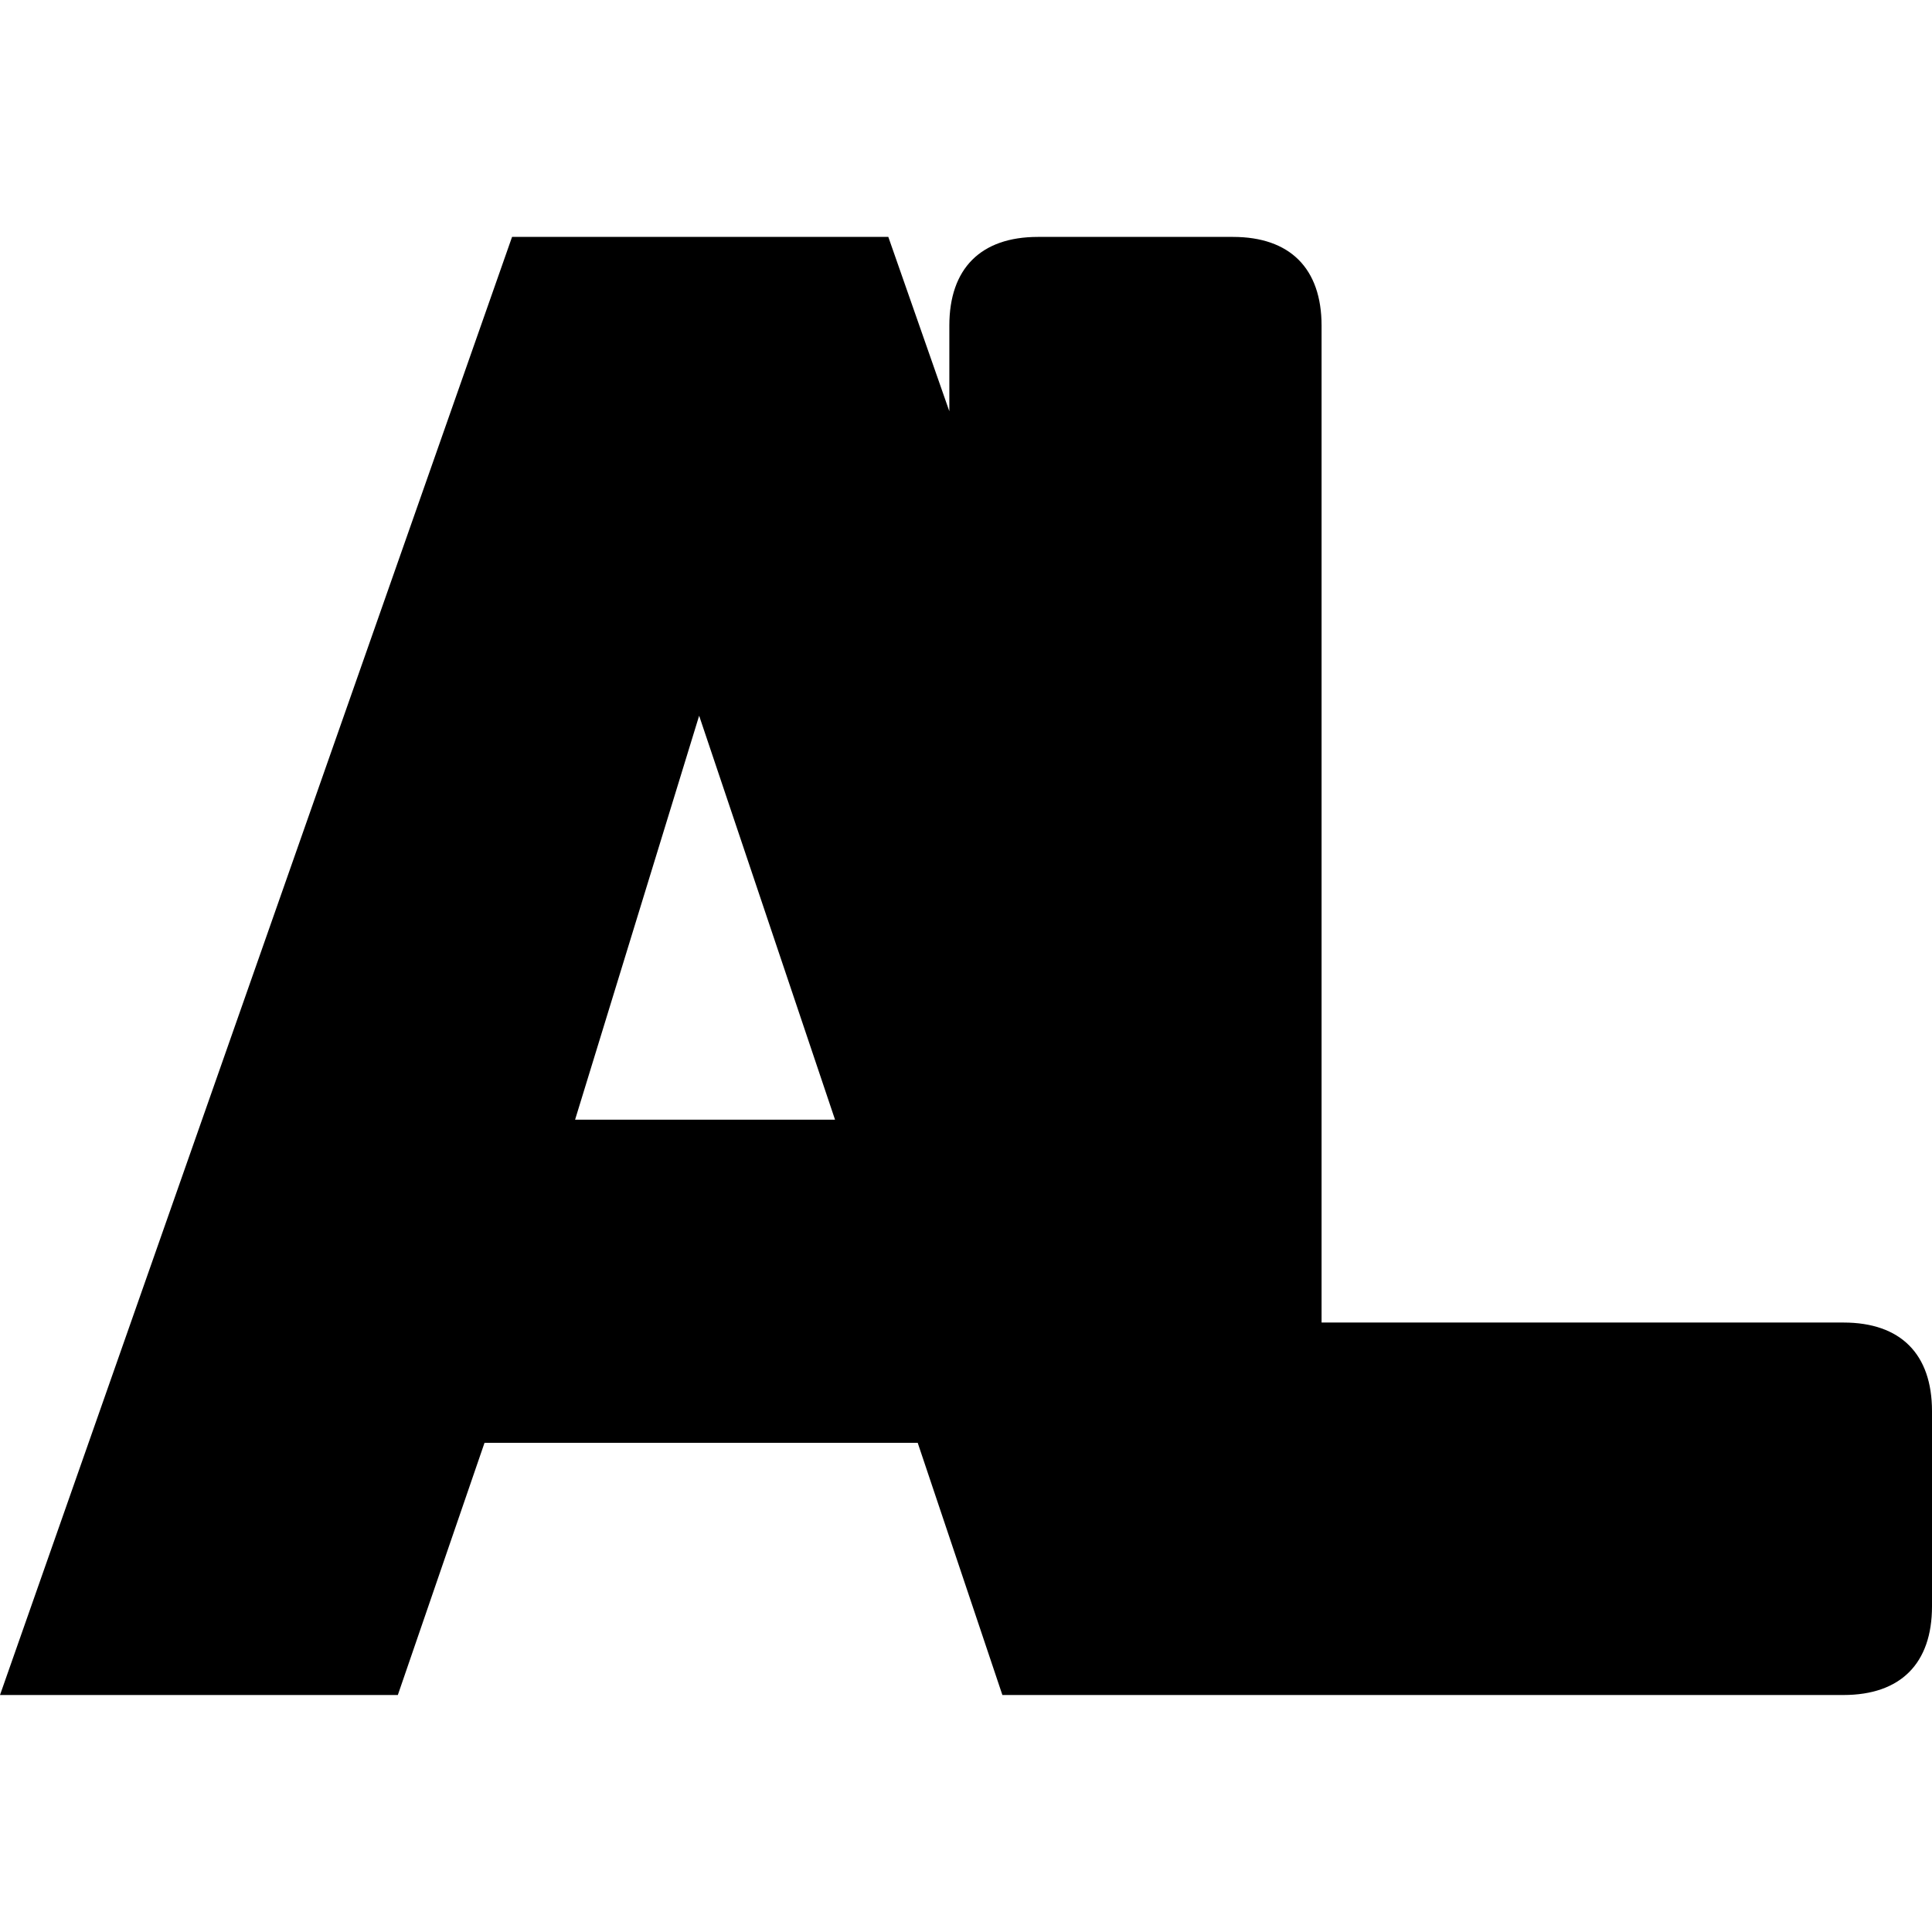
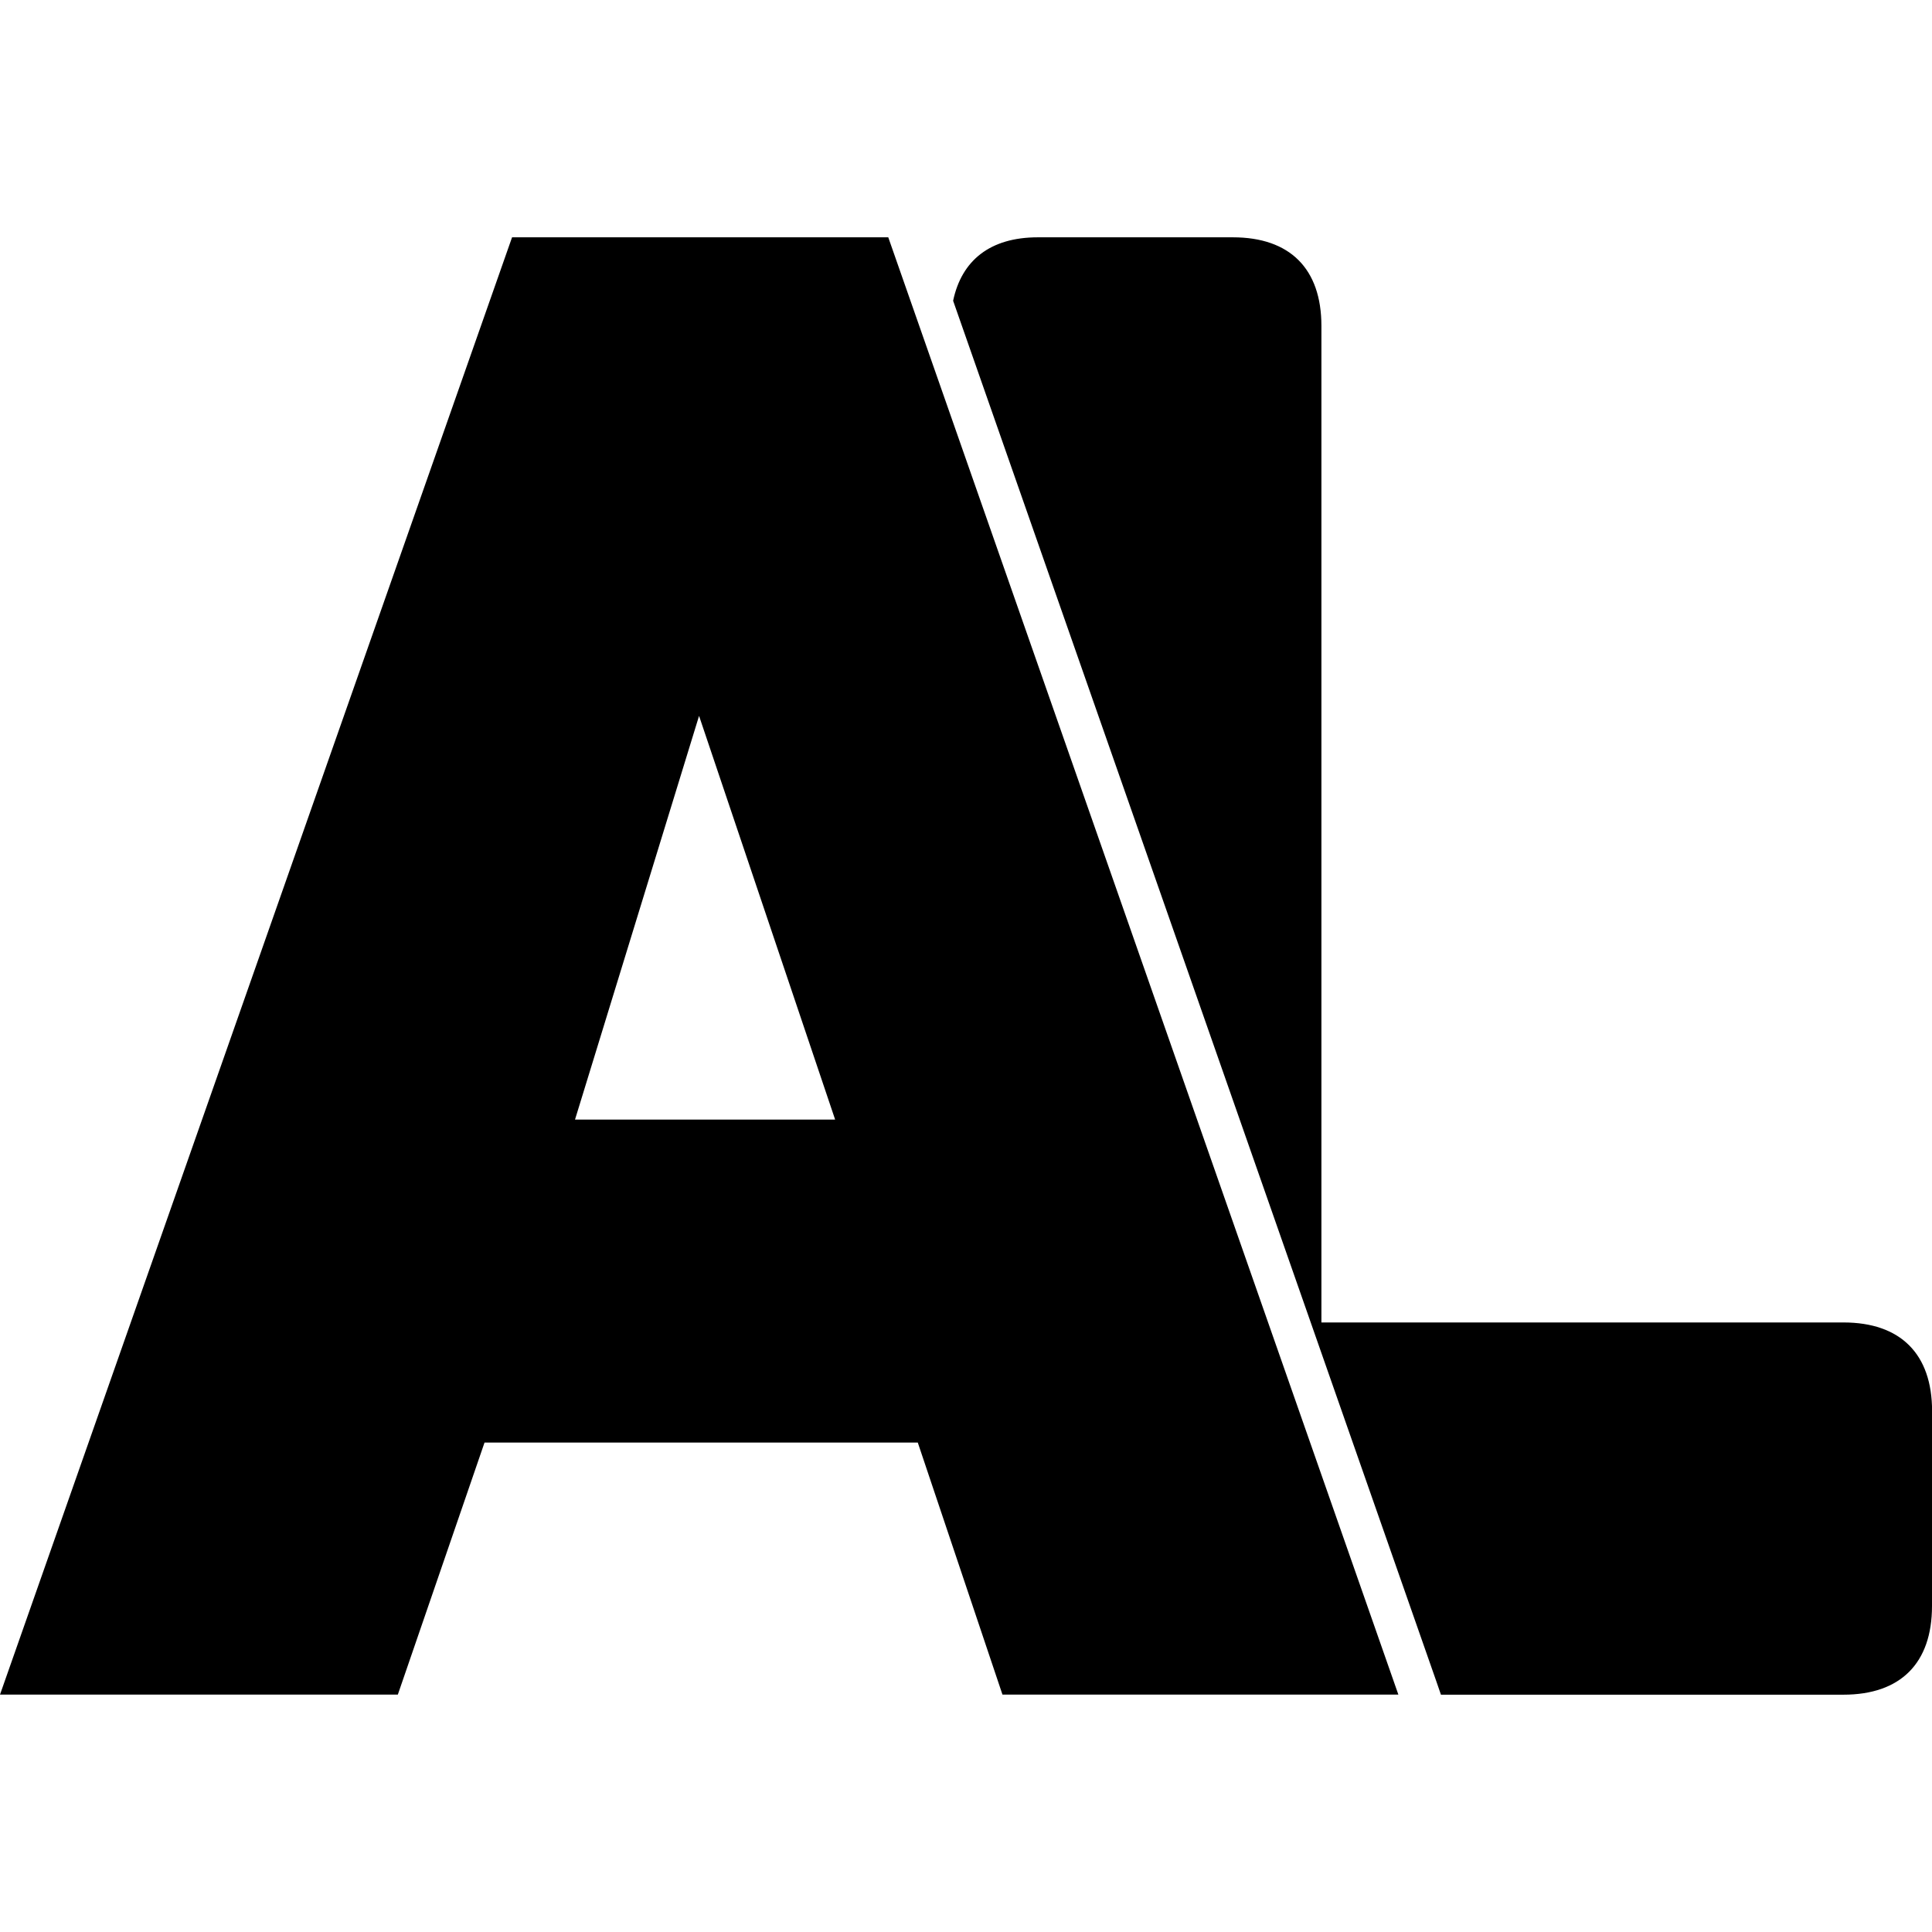
<svg xmlns="http://www.w3.org/2000/svg" role="img" viewBox="0 0 24 24">
-   <path d="M6.361 2.943L0 21.056h4.942l1.077-3.133H11.4l1.052 3.133H22.9c.71 0 1.1-.392 1.1-1.101V17.53c0-.71-.39-1.101-1.1-1.101h-6.483V4.045c0-.71-.392-1.102-1.101-1.102h-2.422c-.71 0-1.101.392-1.101 1.102v1.064l-.758-2.166zm2.324 5.948l1.688 5.018H7.144z" />
+   <path d="M24 17.53v2.421c0 .71-.391 1.101-1.1 1.101h-5l-.057-.165L11.84 3.736c.106-.502.46-.788 1.053-.788h2.422c.71 0 1.1.391 1.1 1.1v12.38H22.9c.71 0 1.101.392 1.101 1.101zM11.034 2.947l6.337 18.104h-4.918l-1.052-3.131H6.019l-1.077 3.131H0L6.361 2.948h4.673zm-.66 10.96-1.69-5.014-1.541 5.015h3.23z" />
</svg>
